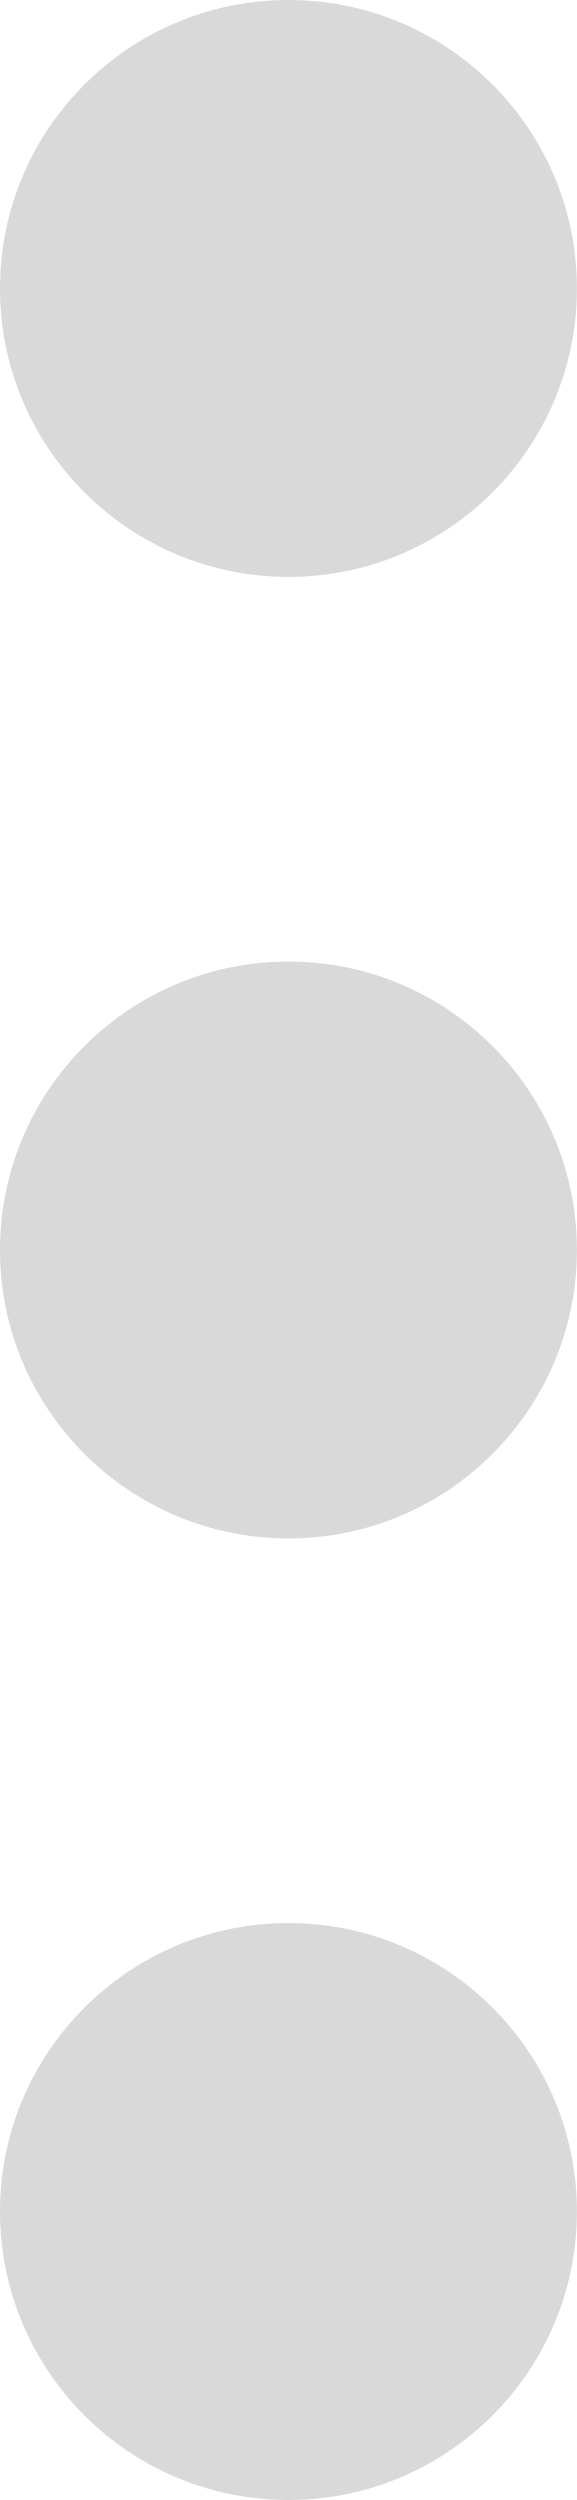
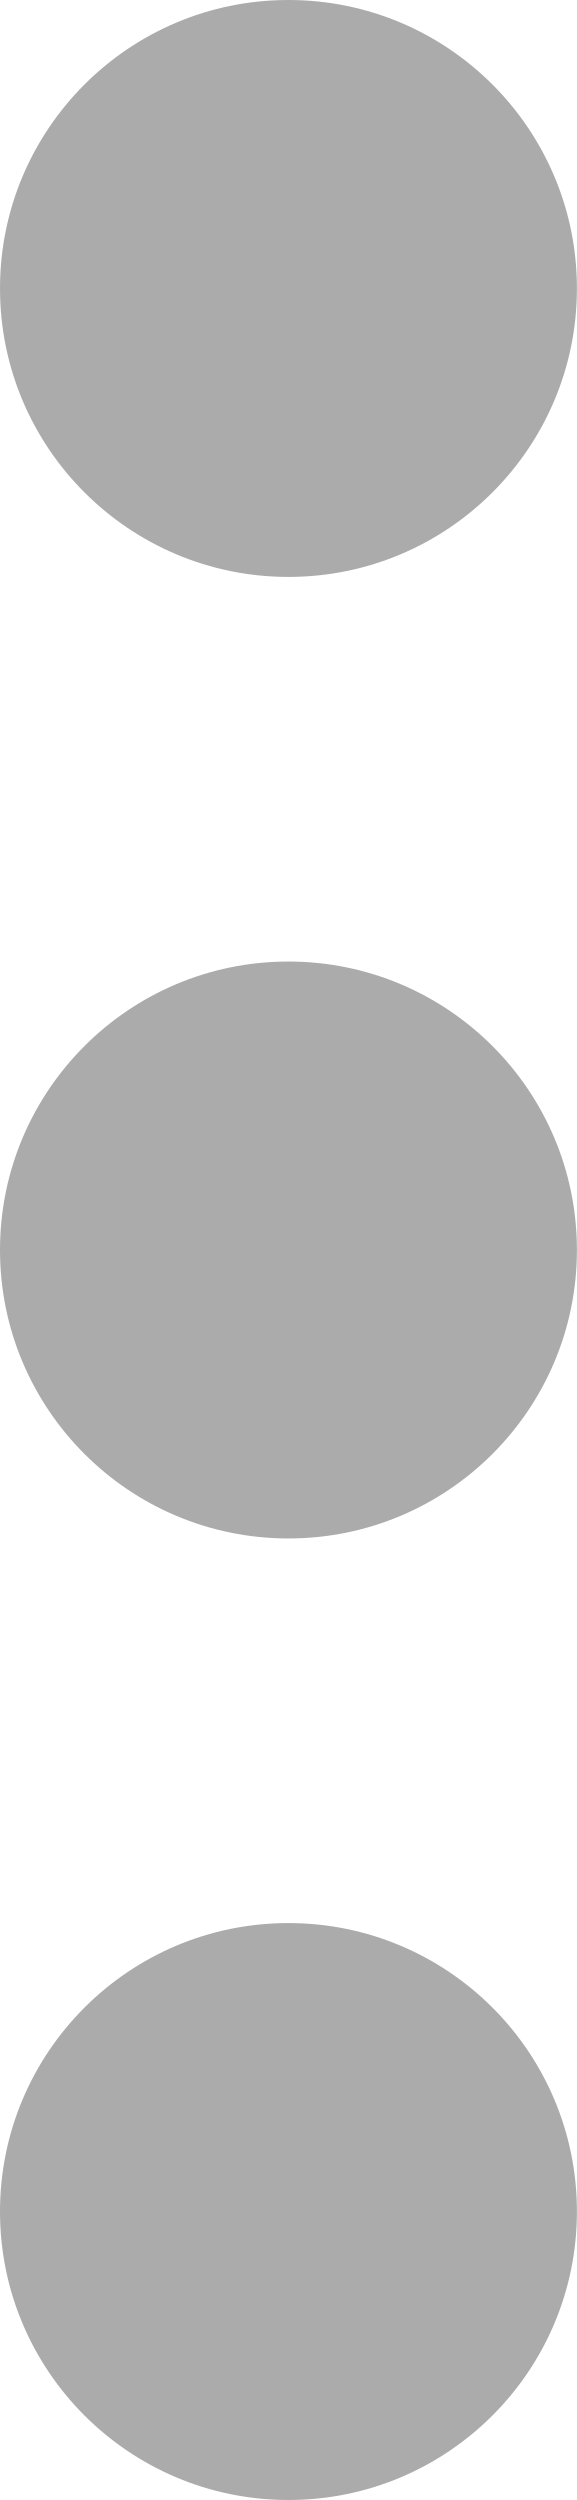
<svg xmlns="http://www.w3.org/2000/svg" width="3" height="13" viewBox="0 0 3 13" fill="none">
-   <circle cx="1.5" cy="1.5" r="1.5" fill="#D9D9D9" />
-   <circle cx="1.5" cy="6.5" r="1.5" fill="#D9D9D9" />
-   <circle cx="1.5" cy="11.5" r="1.5" fill="#D9D9D9" />
+   <circle cx="1.5" cy="1.5" r="1.5" fill="#ABABAB" />
+   <circle cx="1.5" cy="6.5" r="1.5" fill="#ABABAB" />
+   <circle cx="1.5" cy="11.5" r="1.5" fill="#ABABAB" />
</svg>
